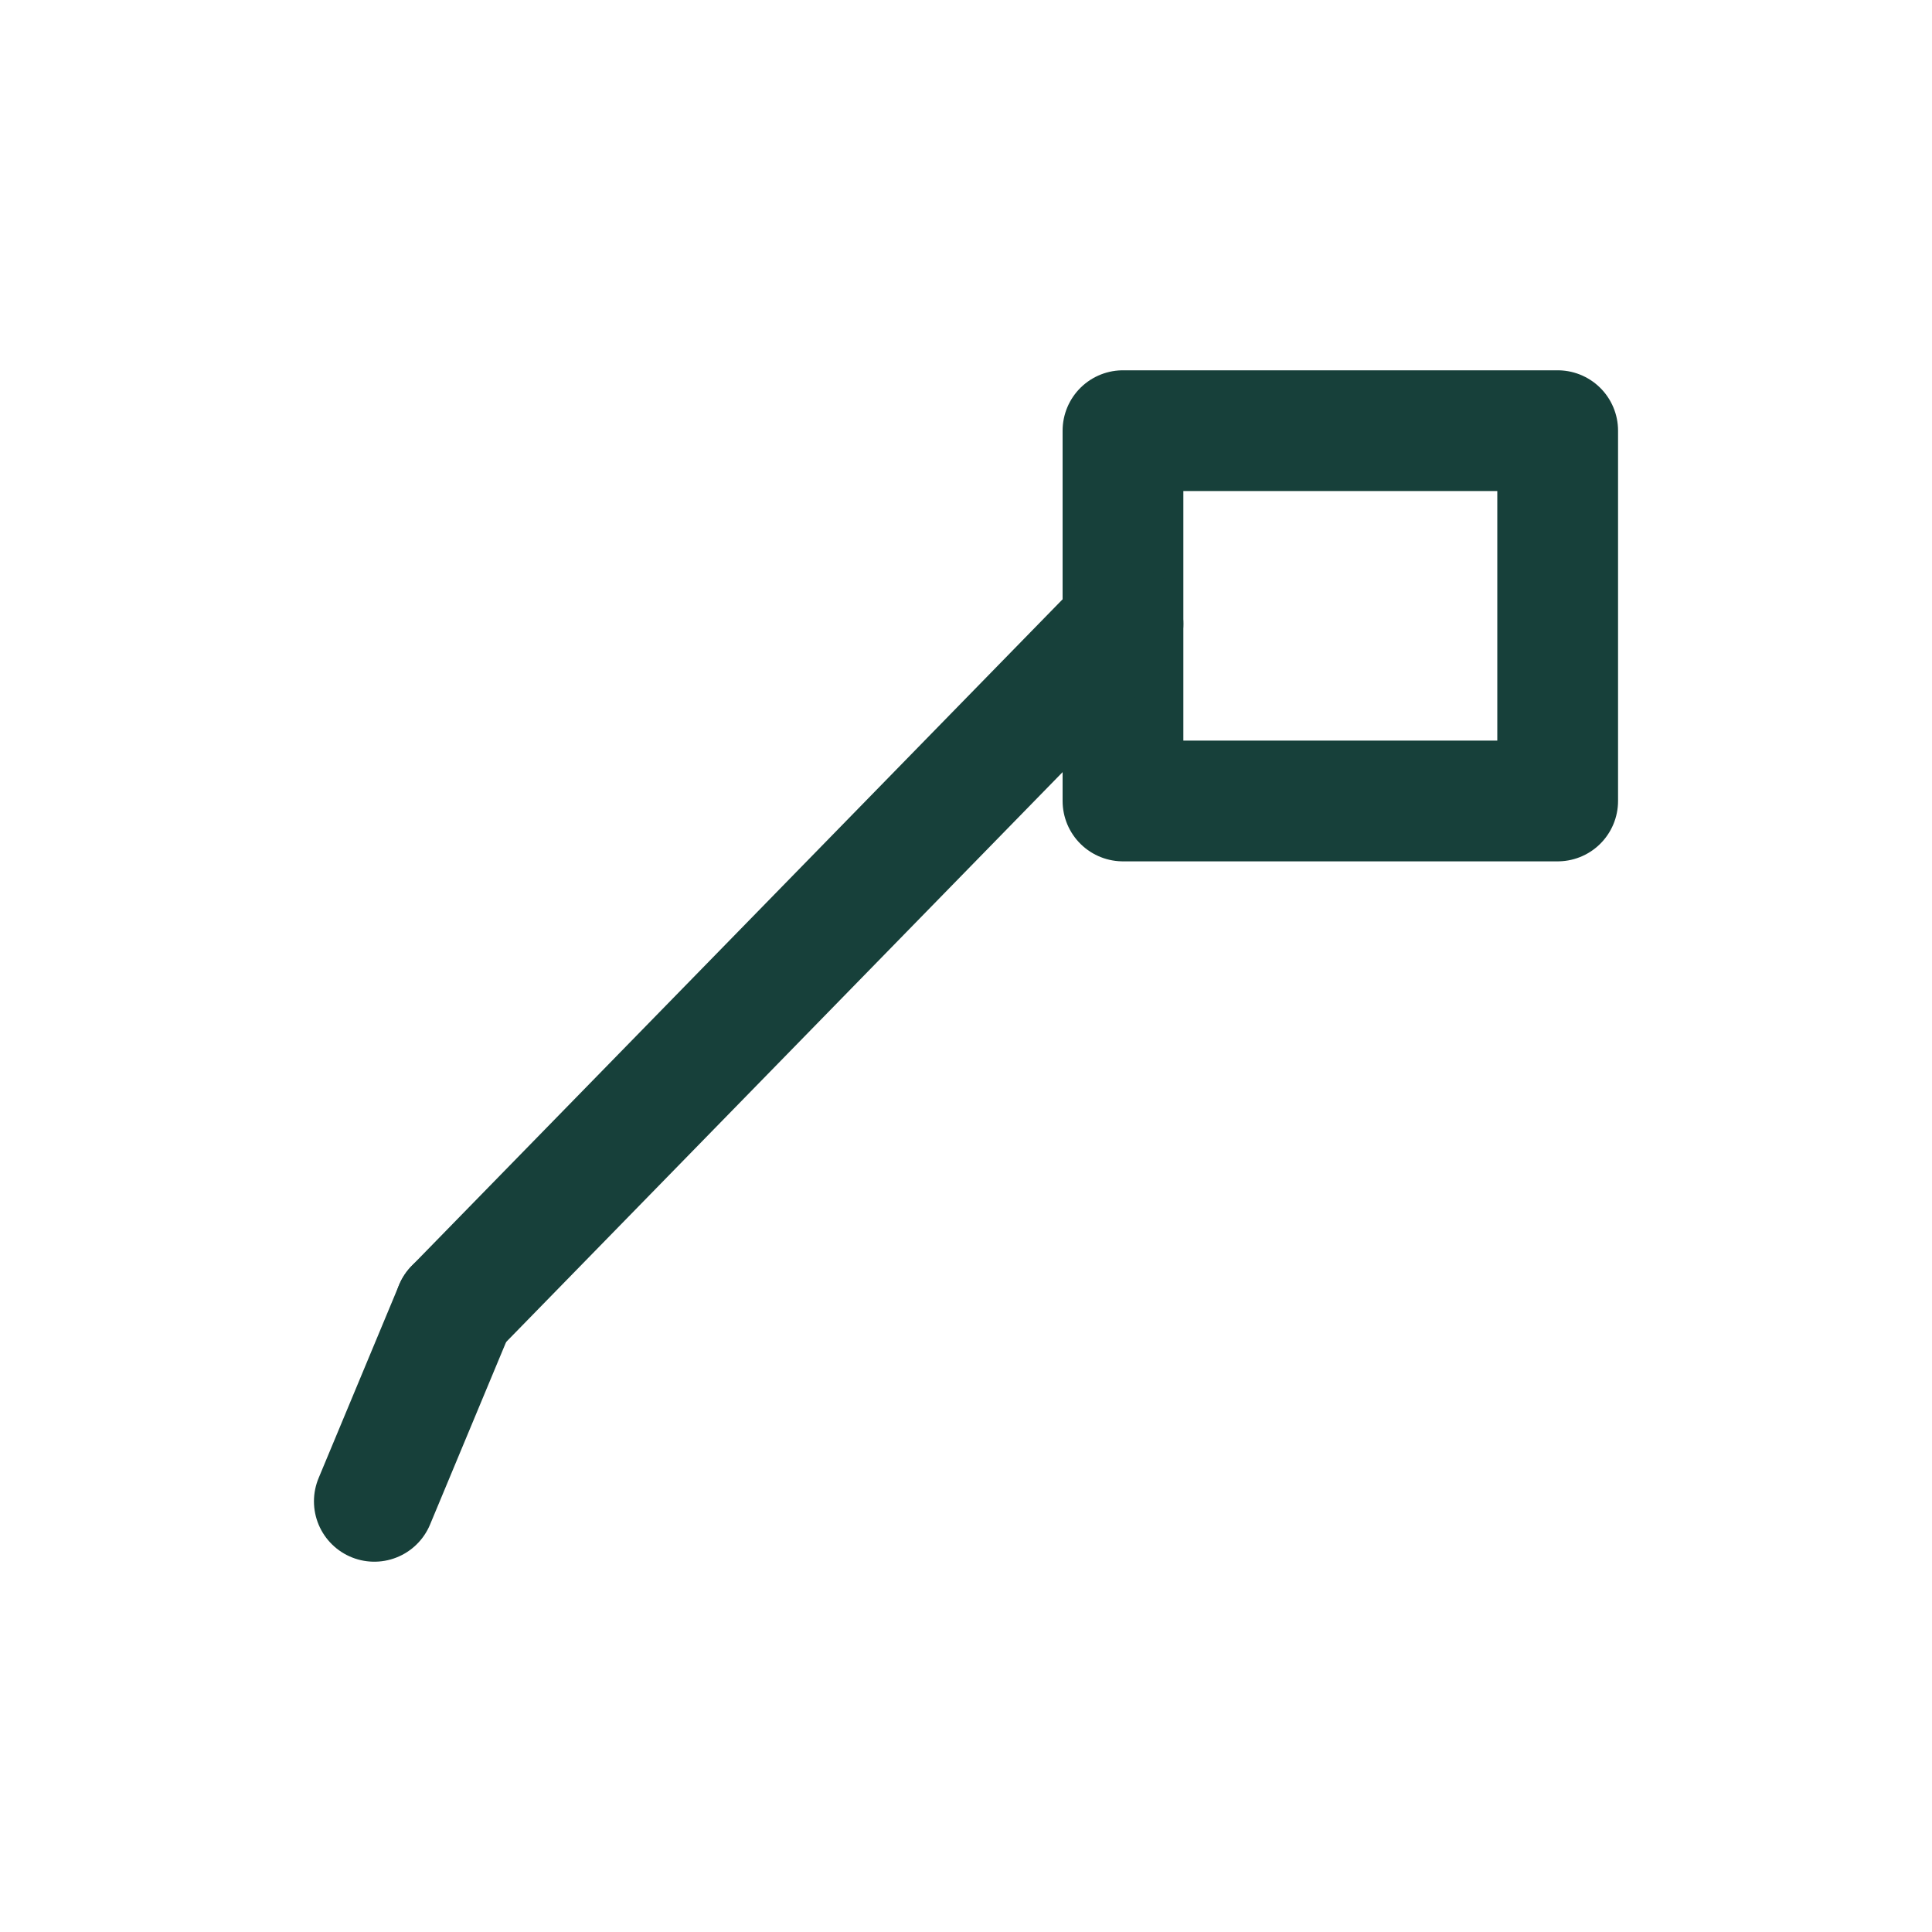
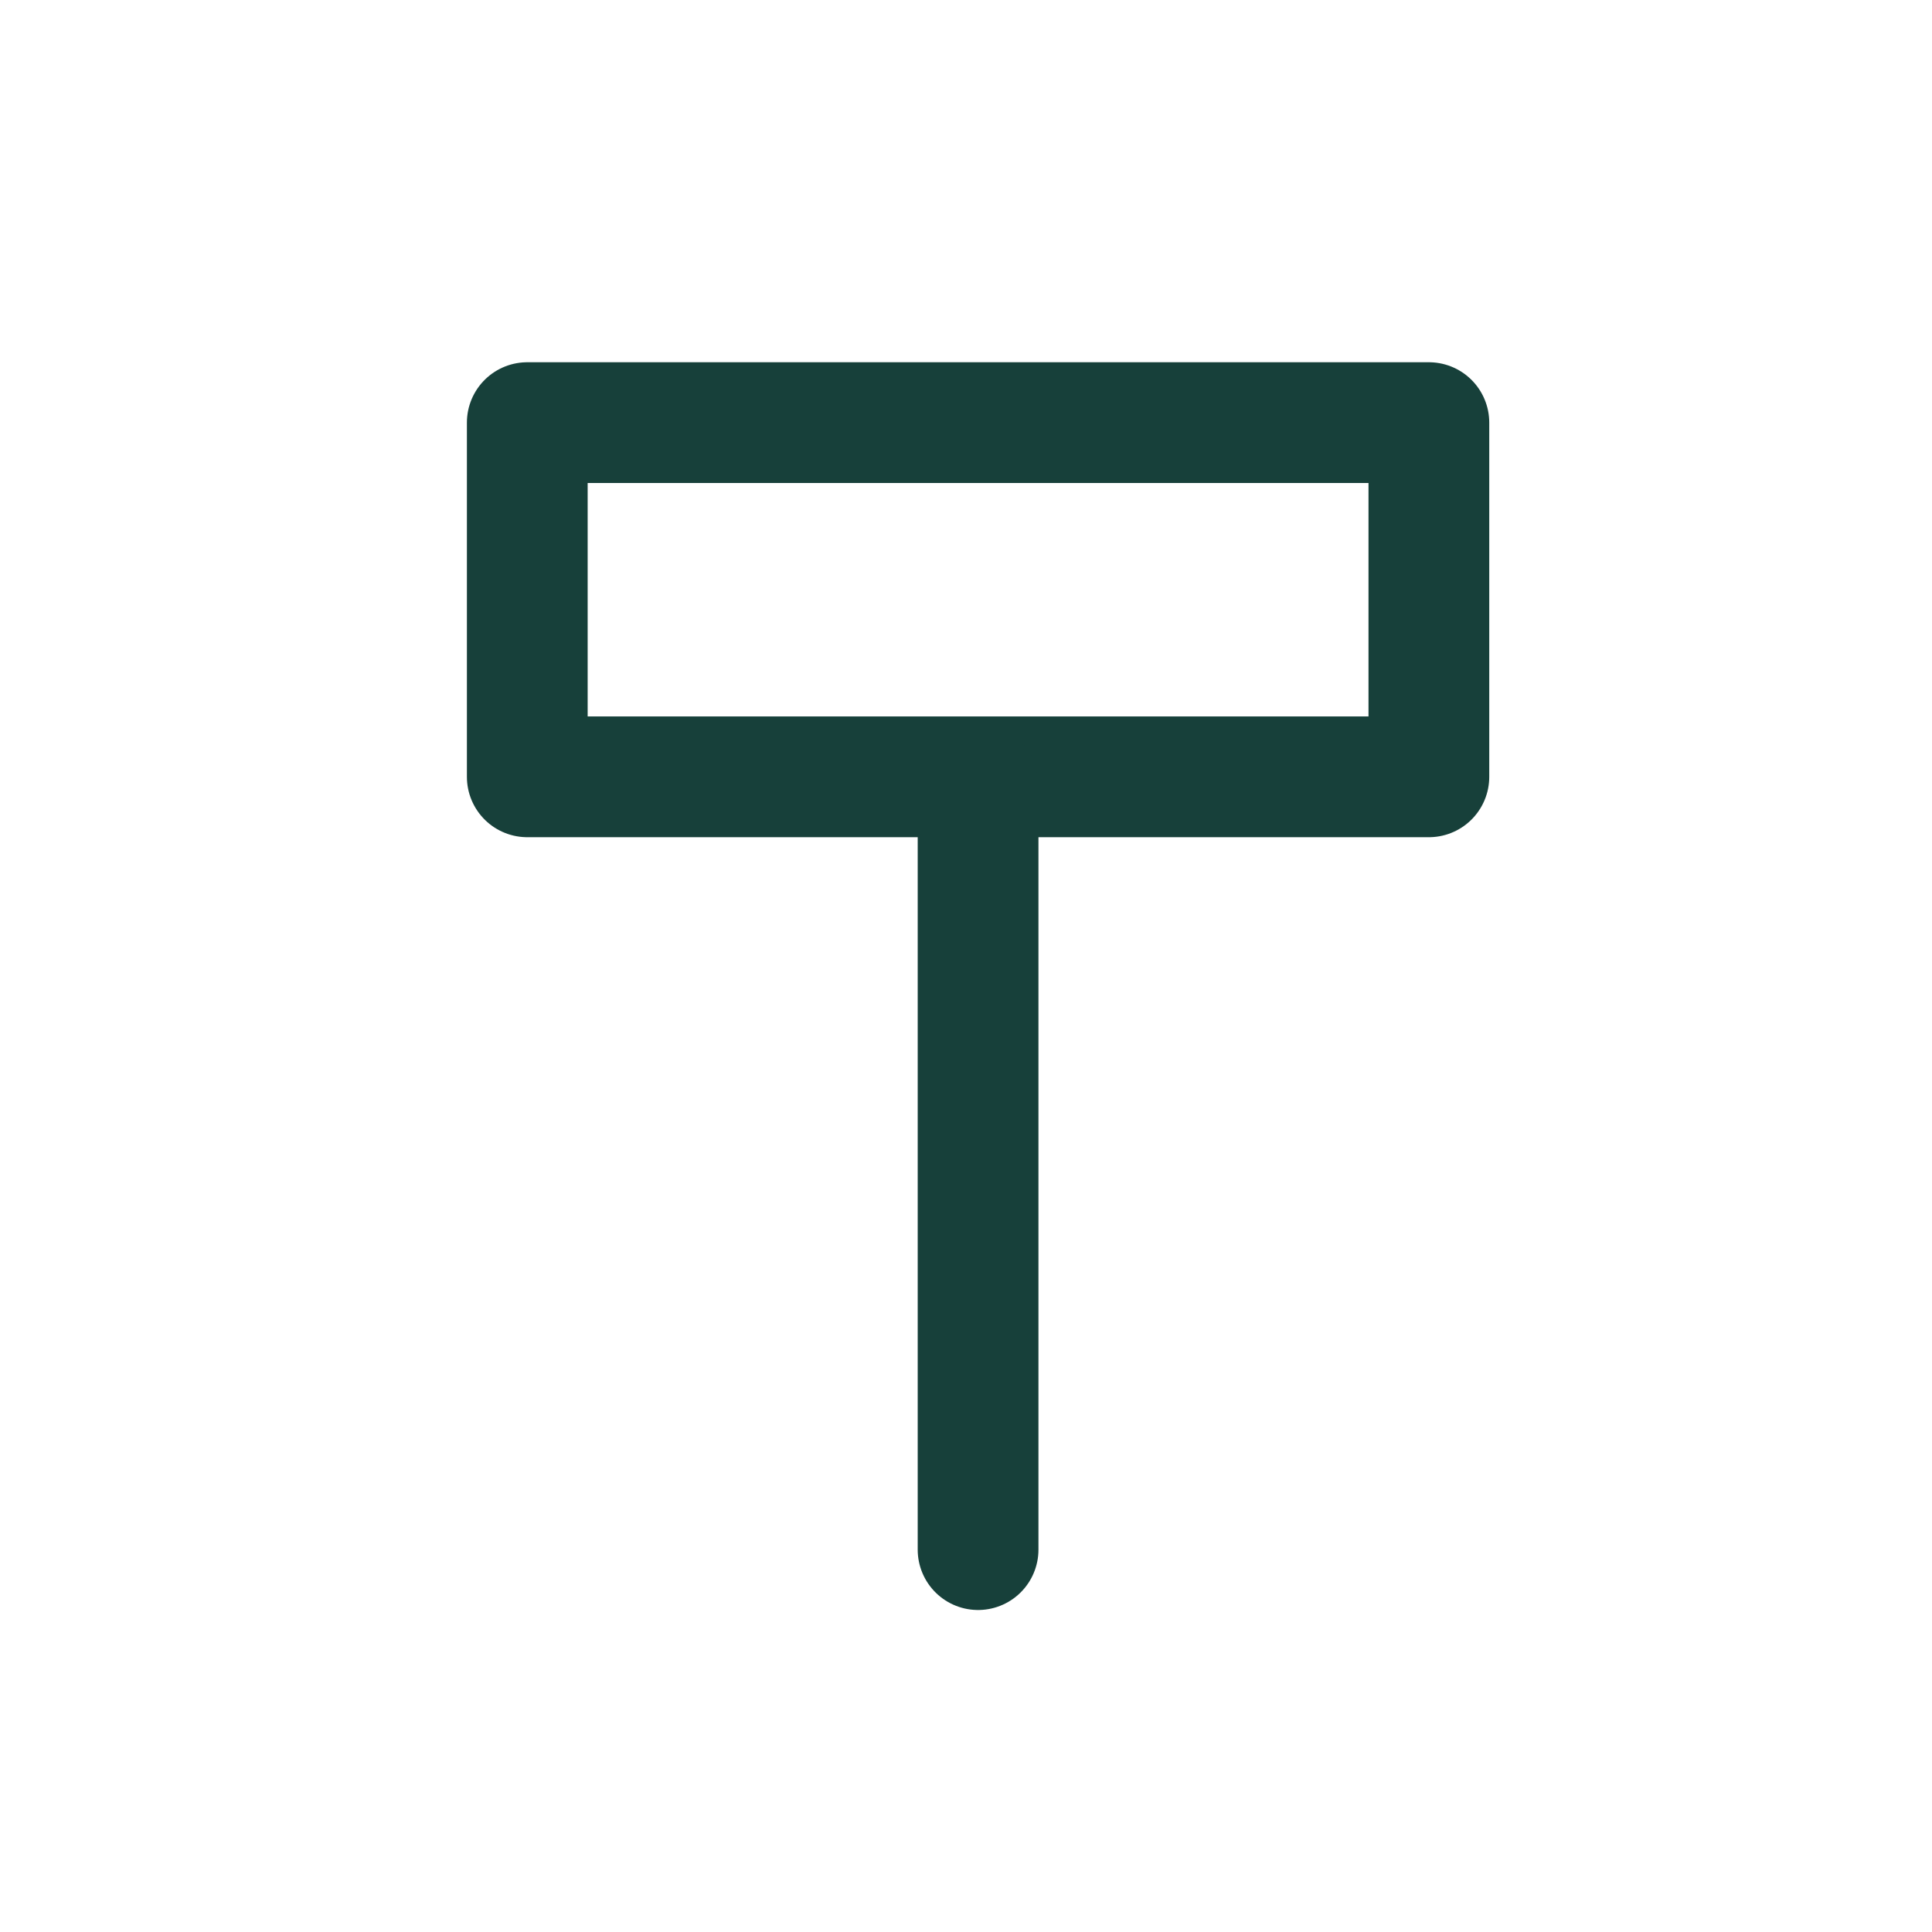
<svg xmlns="http://www.w3.org/2000/svg" width="24" height="24" viewBox="0 0 24 24" fill="none" stroke="#17403A" stroke-width="1.5" stroke-linecap="round" stroke-linejoin="round">
-   <g transform="translate(-0.15 -0.25)">
-     <path d="M14.1 5.6h5.4v4.6h-5.4z" />
-     <path d="M14.1 8L5.8 16.5" />
-     <path d="M5.8 16.5l-1 2.4" />
+   <g transform="translate(0.15 -0.35)">
+     <path d="M6.4 5.6h11.2v4.4H6.4z" />
+     <path d="M12 10.1v9.5" />
  </g>
</svg>
